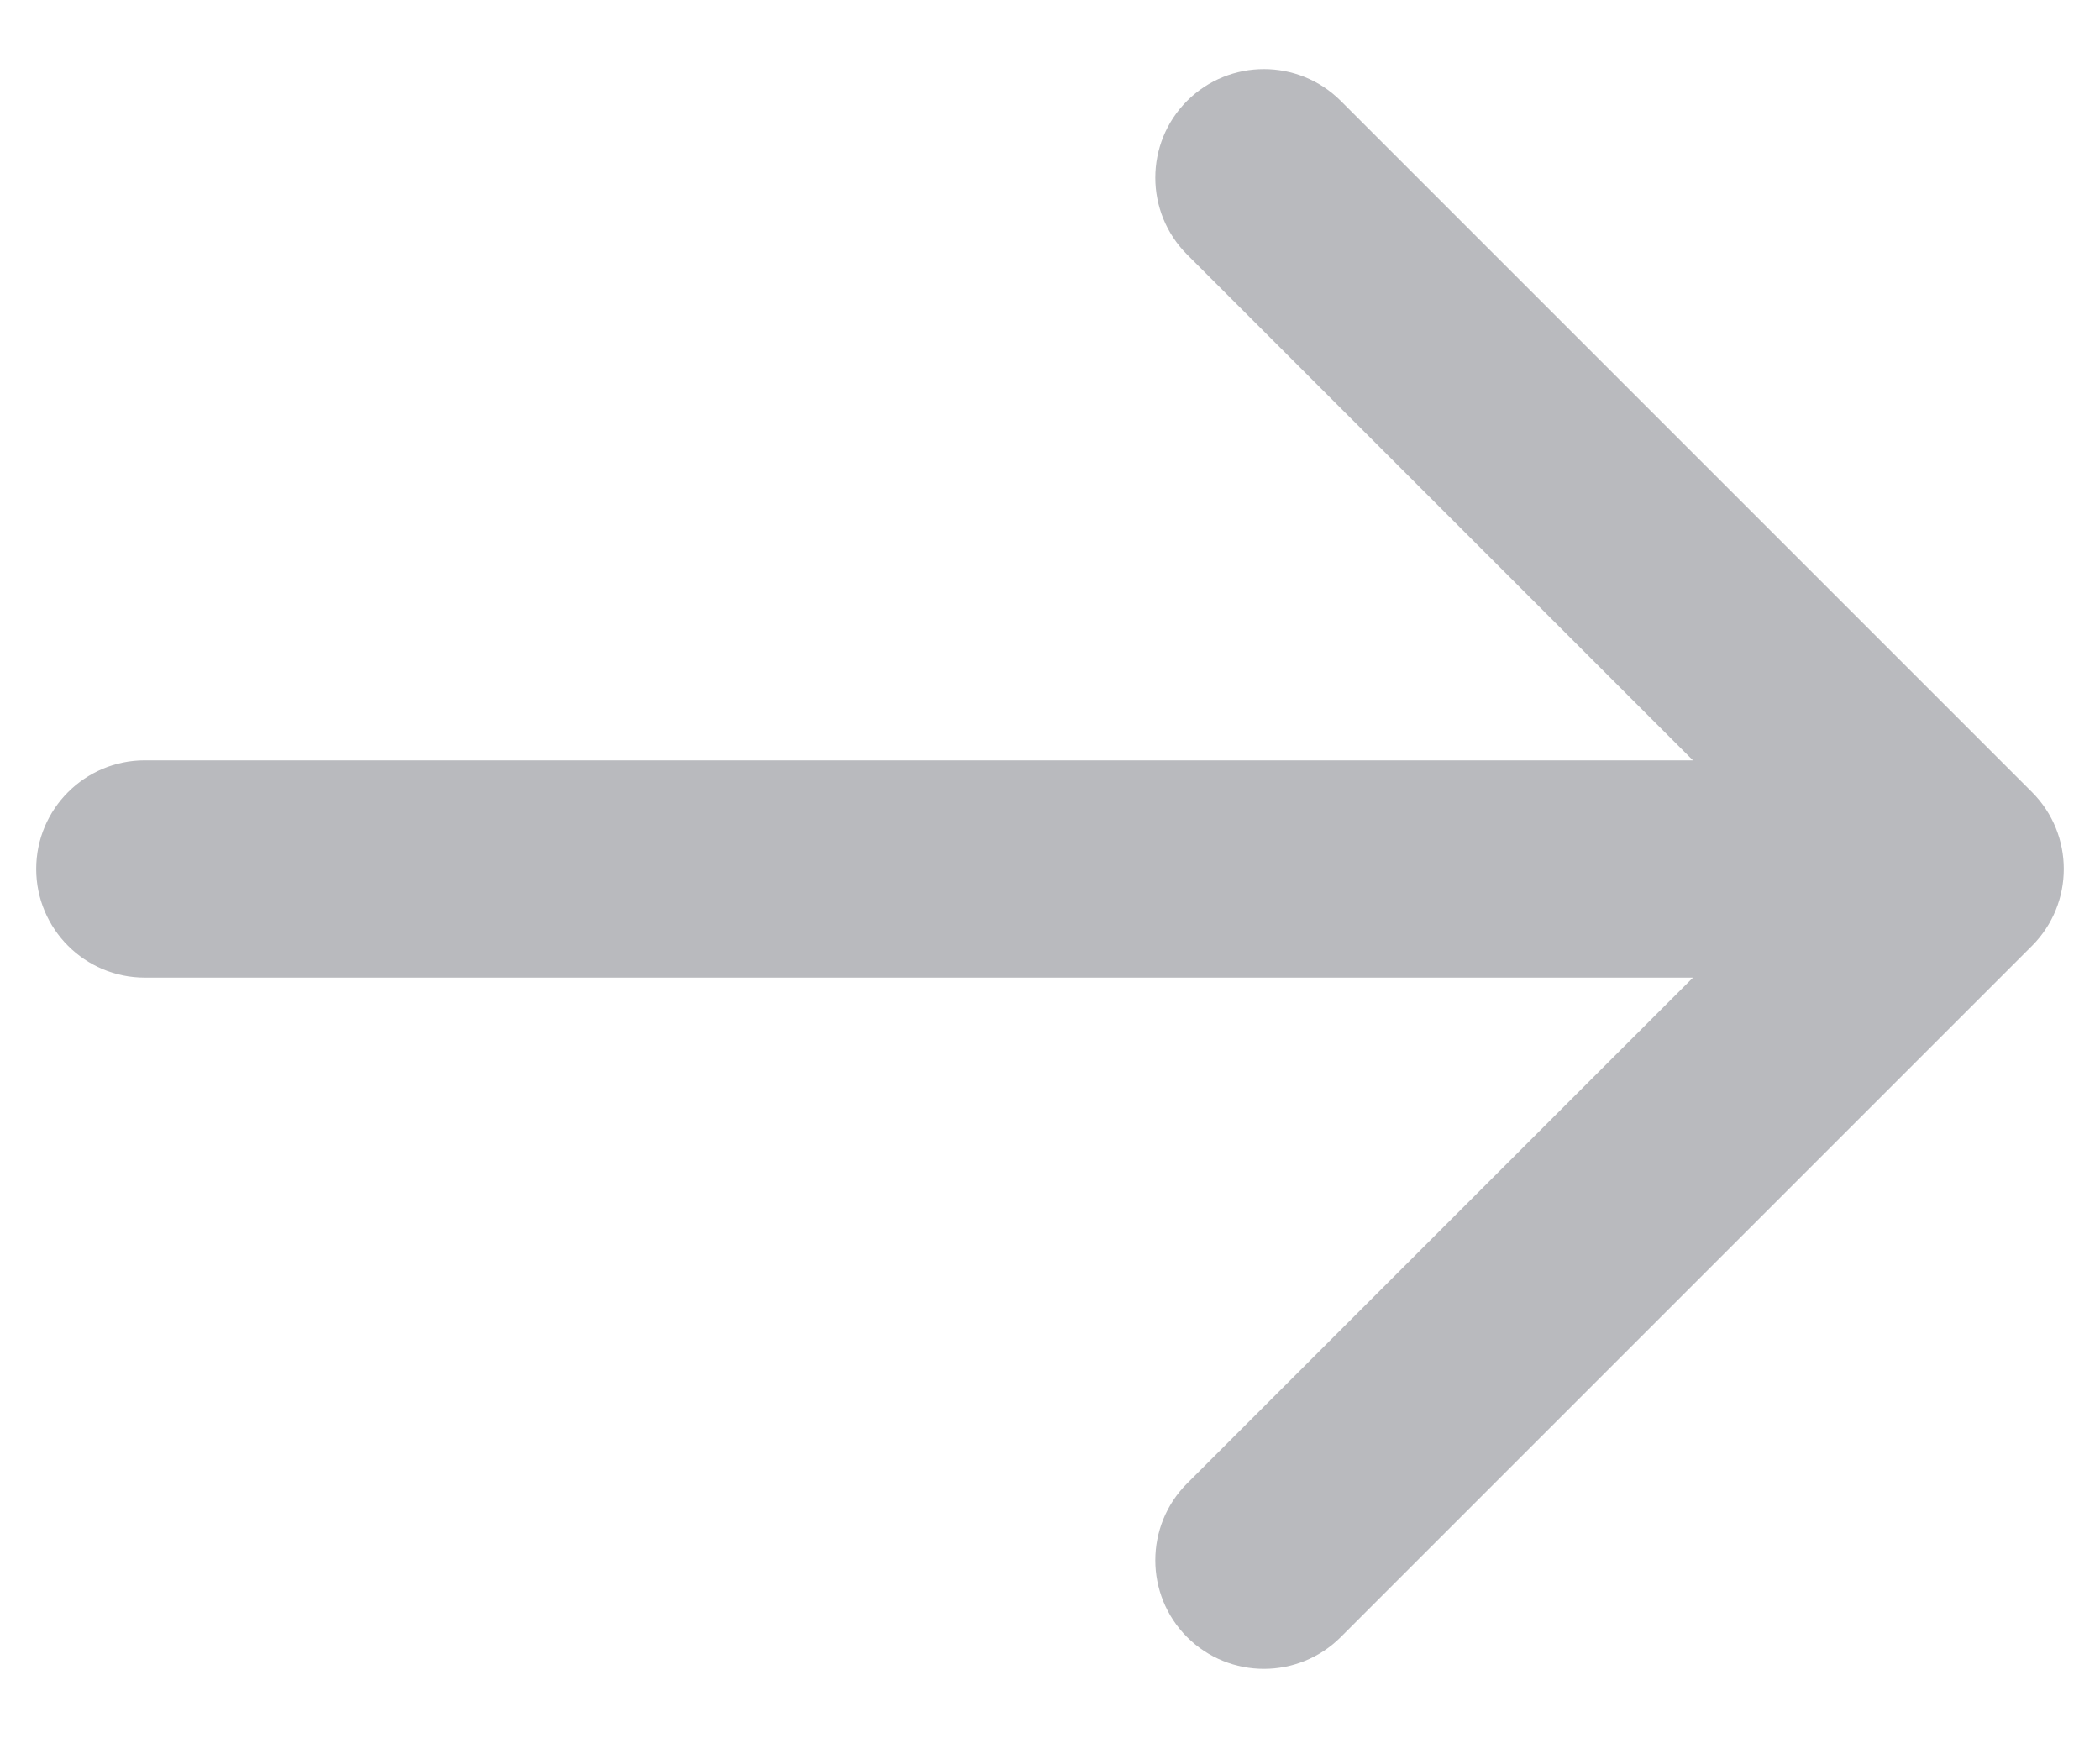
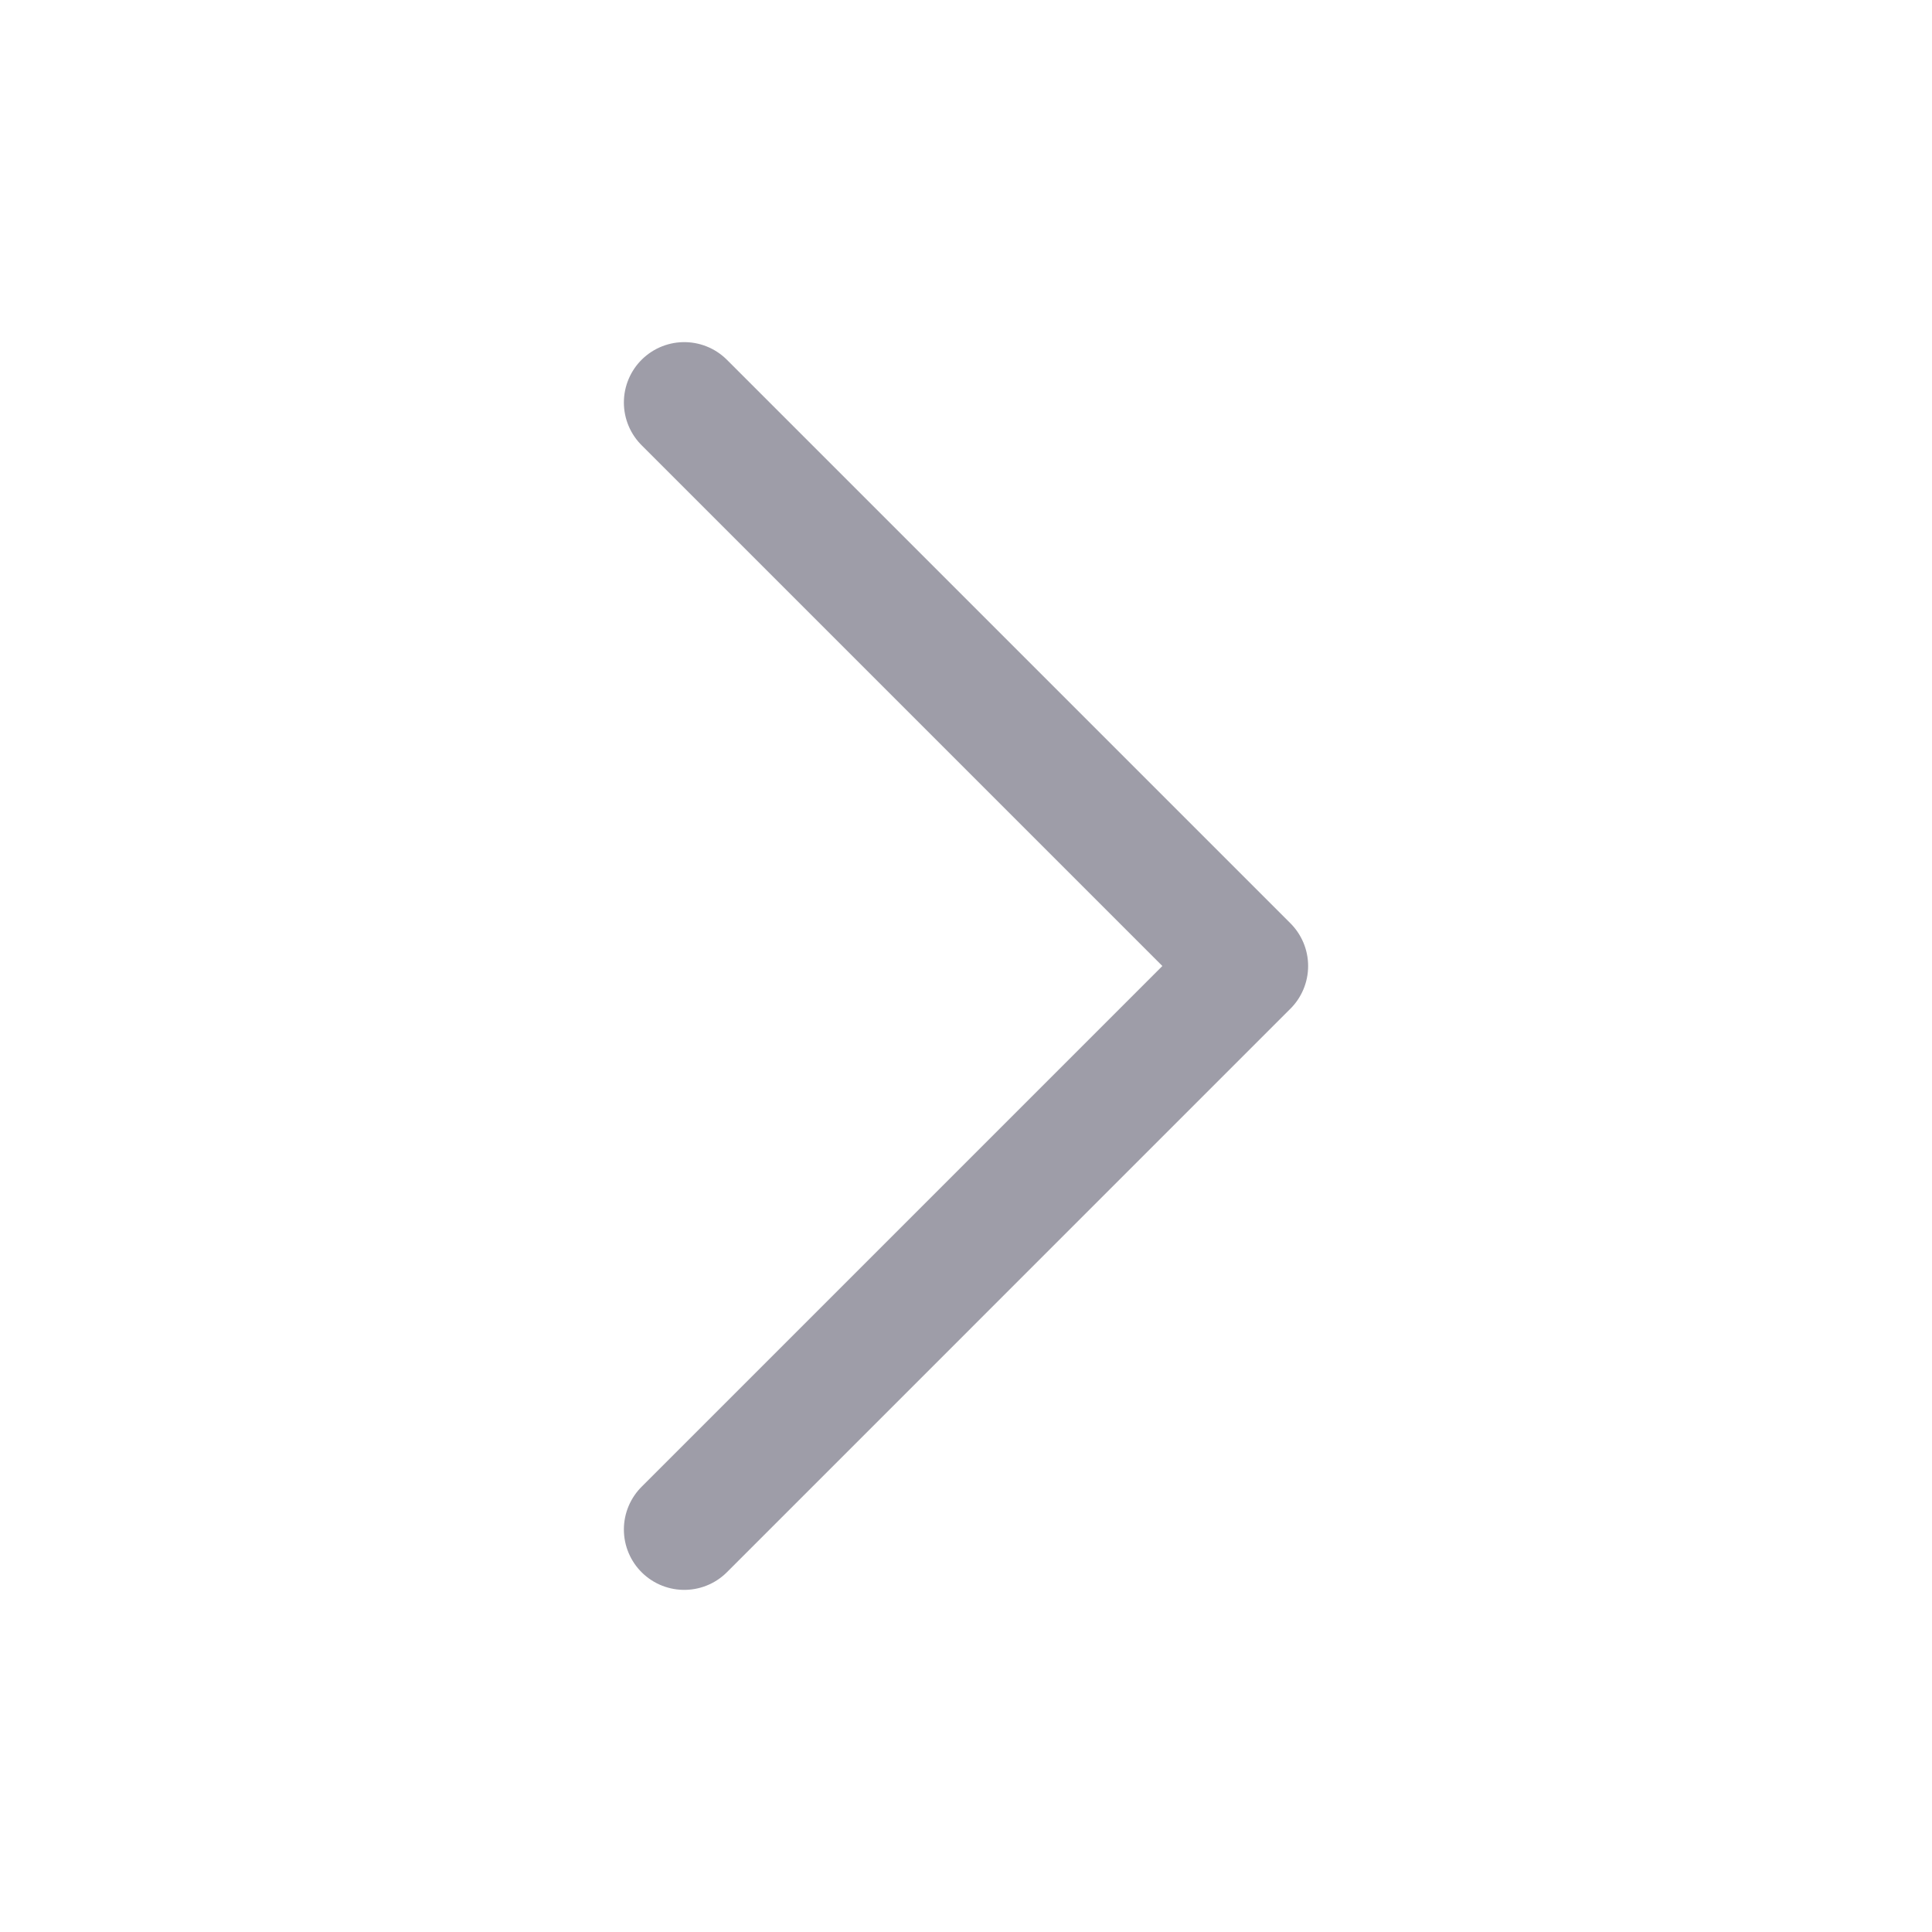
- <svg xmlns="http://www.w3.org/2000/svg" width="29" height="24" viewBox="0 0 29 24" fill="none">
-   <path id="Vector 2" d="M2 10.5C1.172 10.5 0.5 11.172 0.5 12C0.5 12.828 1.172 13.5 2 13.5L2 10.5ZM28.061 13.061C28.646 12.475 28.646 11.525 28.061 10.939L18.515 1.393C17.929 0.808 16.979 0.808 16.393 1.393C15.808 1.979 15.808 2.929 16.393 3.515L24.879 12L16.393 20.485C15.808 21.071 15.808 22.021 16.393 22.607C16.979 23.192 17.929 23.192 18.515 22.607L28.061 13.061ZM2 13.5L27 13.5L27 10.5L2 10.5L2 13.5Z" fill="#B9BABE" />
+ <svg xmlns="http://www.w3.org/2000/svg" width="24" height="24" viewBox="0 0 24 24" fill="none">
+   <path d="M8.5 5L15.5 12L8.5 19" stroke="#9E9DA8" stroke-width="1.5" stroke-linecap="round" stroke-linejoin="round" />
</svg>
